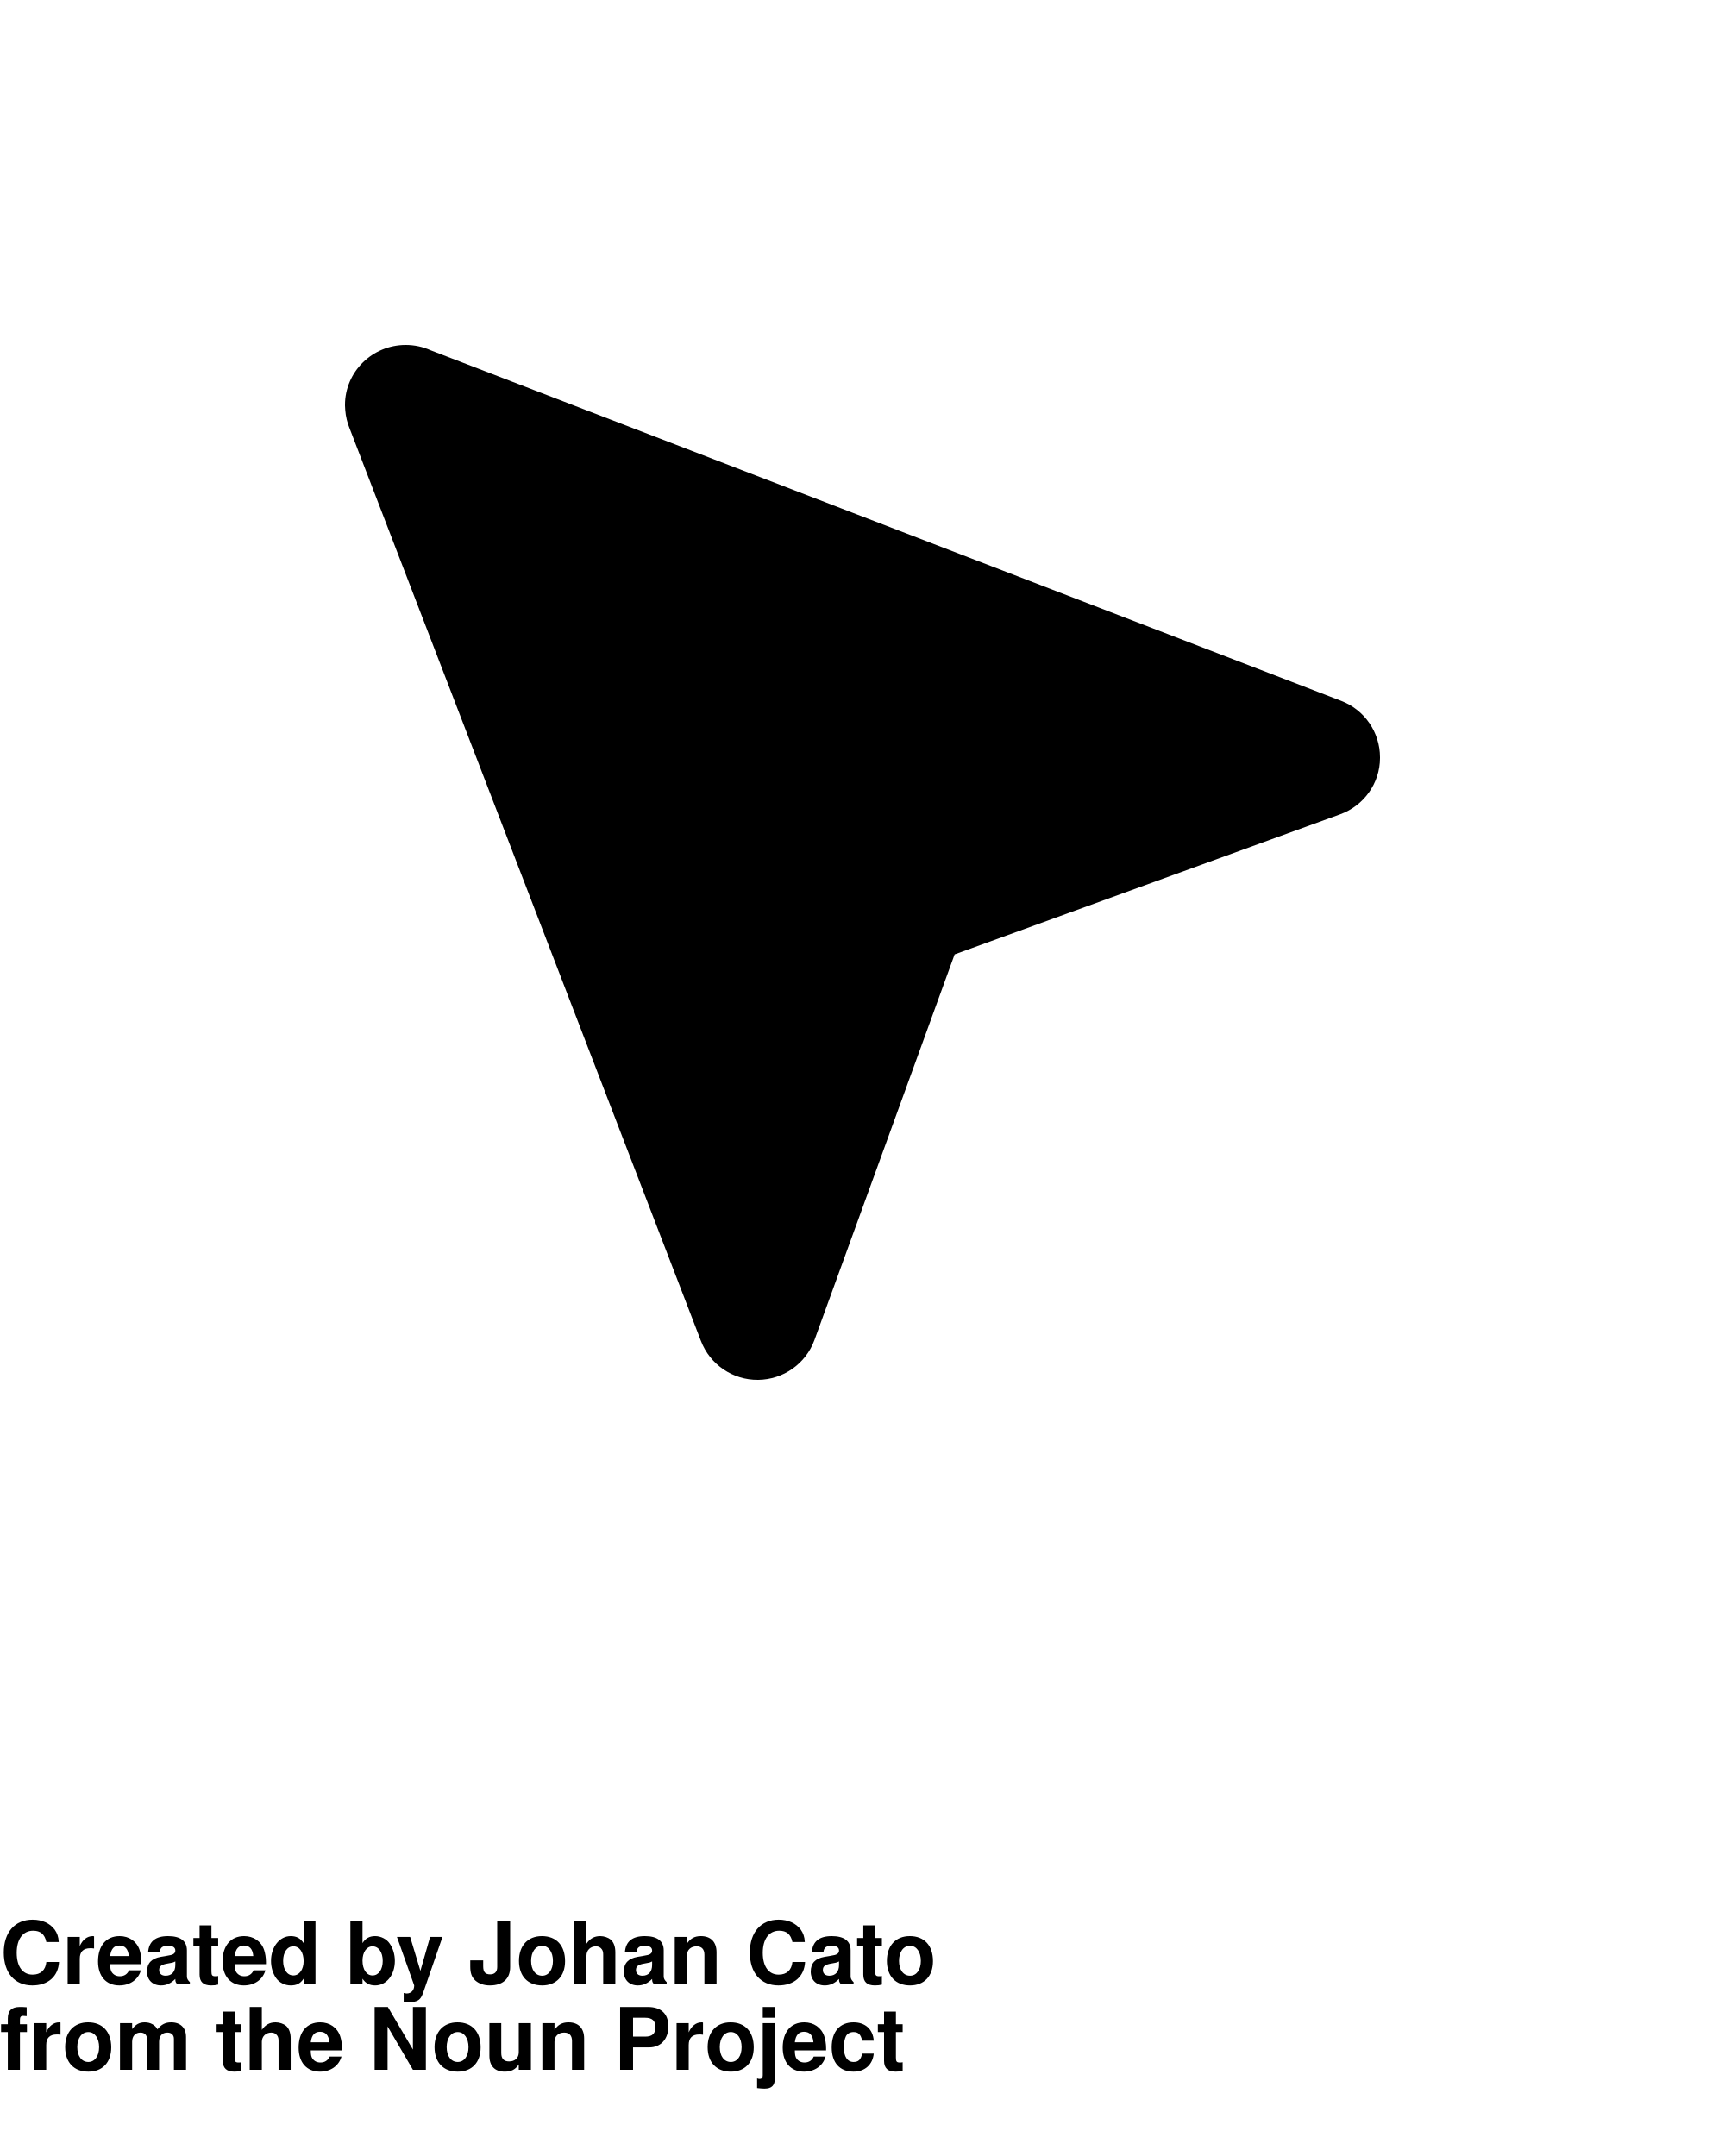
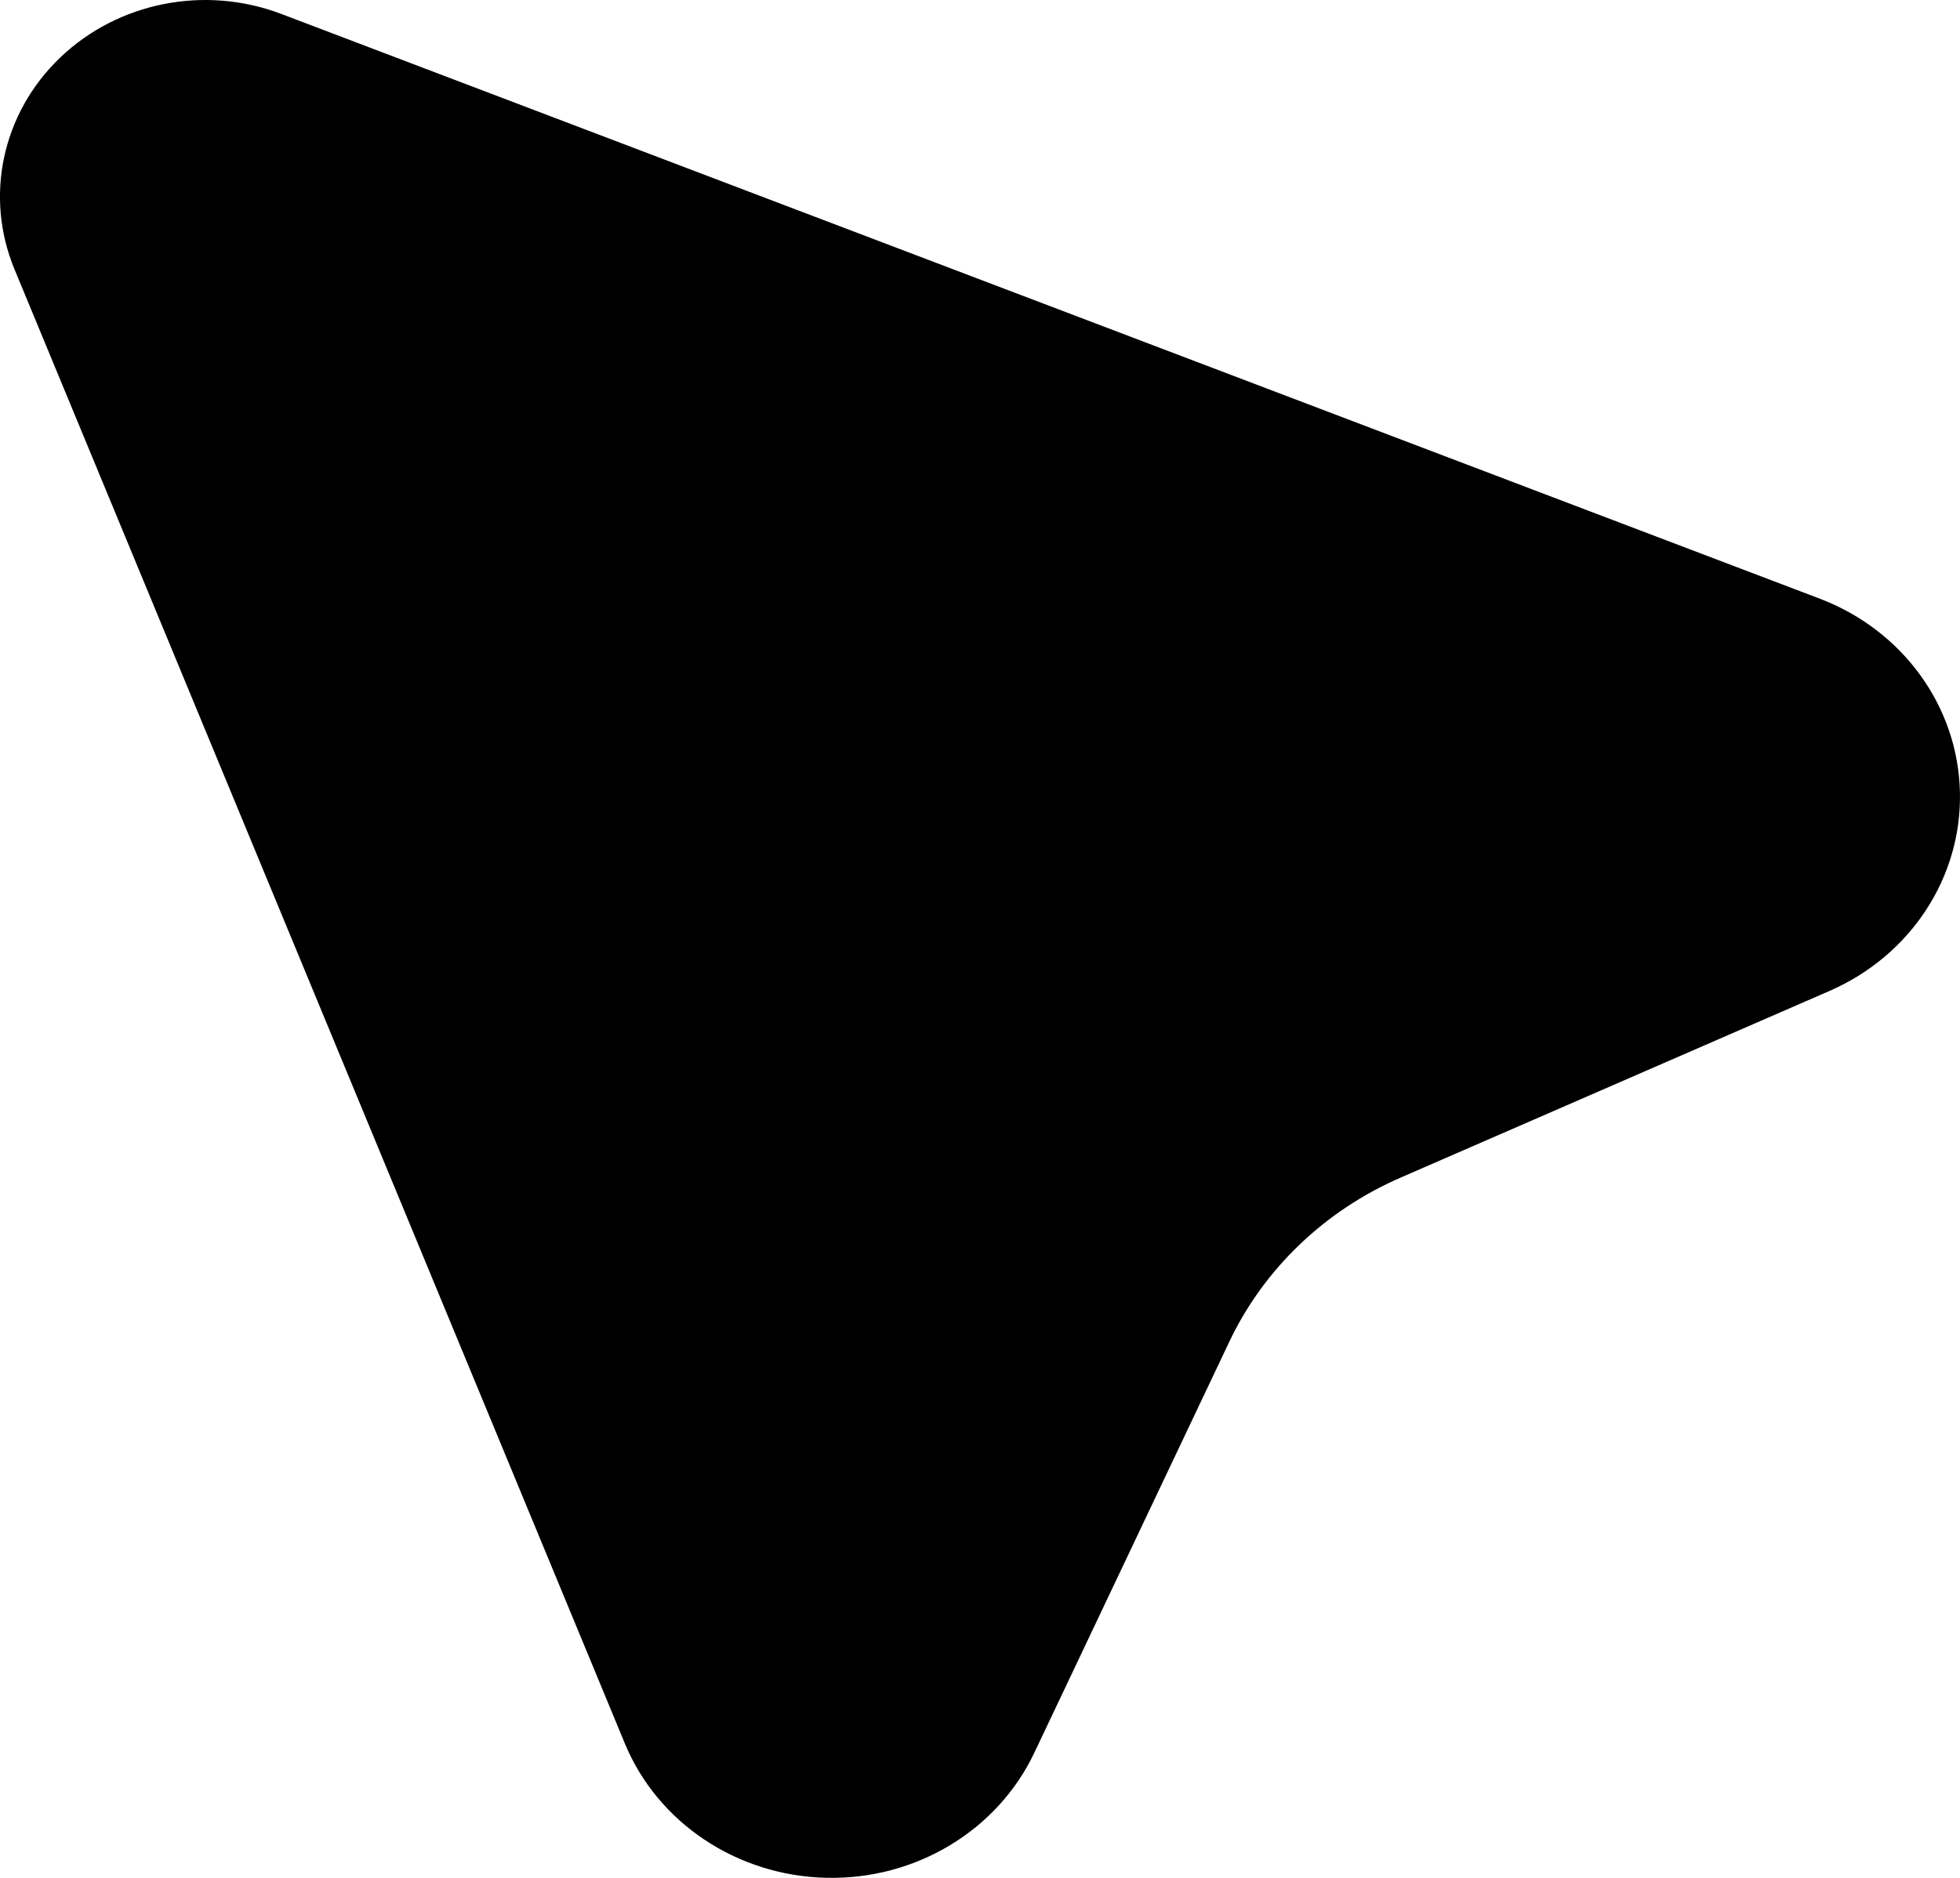
- <svg xmlns="http://www.w3.org/2000/svg" version="1.1" x="0px" y="0px" viewBox="0 0 100 125" enable-background="new 0 0 100 100" xml:space="preserve">
-   <path d="M20,23.478c0,0.014,0,0.026,0,0.038c0,0.082,0.008,0.166,0.014,0.248c0.028,0.384,0.118,0.75,0.259,1.089L40.636,77.75  c0.526,1.367,1.847,2.265,3.311,2.25c1.465-0.014,2.768-0.935,3.269-2.311l8.125-22.356l22.351-8.122  C79.066,46.713,80,45.409,80,43.944c0-0.012,0-0.021,0-0.033c0-1.452-0.891-2.754-2.248-3.276l-52.8-20.331  c-0.436-0.197-0.925-0.303-1.434-0.304C21.587,20,20,21.551,20,23.478z" />
-   <text x="0" y="115" fill="#000000" font-size="5px" font-weight="bold" font-family="'Helvetica Neue', Helvetica, Arial-Unicode, Arial, Sans-serif">Created by Johan Cato</text>
-   <text x="0" y="120" fill="#000000" font-size="5px" font-weight="bold" font-family="'Helvetica Neue', Helvetica, Arial-Unicode, Arial, Sans-serif">from the Noun Project</text>
+ <svg xmlns="http://www.w3.org/2000/svg" width="24" height="23" viewBox="0 0 24 23" fill="none">
+   <path fill-rule="evenodd" clip-rule="evenodd" d="M15.051 16.437L12.665 21.468C12.212 22.423 11.208 23.026 10.116 22.999C9.023 22.974 8.052 22.325 7.65 21.351L0.177 3.297C-0.193 2.403 0.027 1.385 0.736 0.706C1.445 0.026 2.507 -0.184 3.44 0.169L22.279 7.331C23.296 7.716 23.973 8.648 23.999 9.695C24.026 10.742 23.398 11.703 22.402 12.137L17.151 14.423C16.219 14.828 15.473 15.545 15.051 16.437Z" fill="black" />
</svg>
